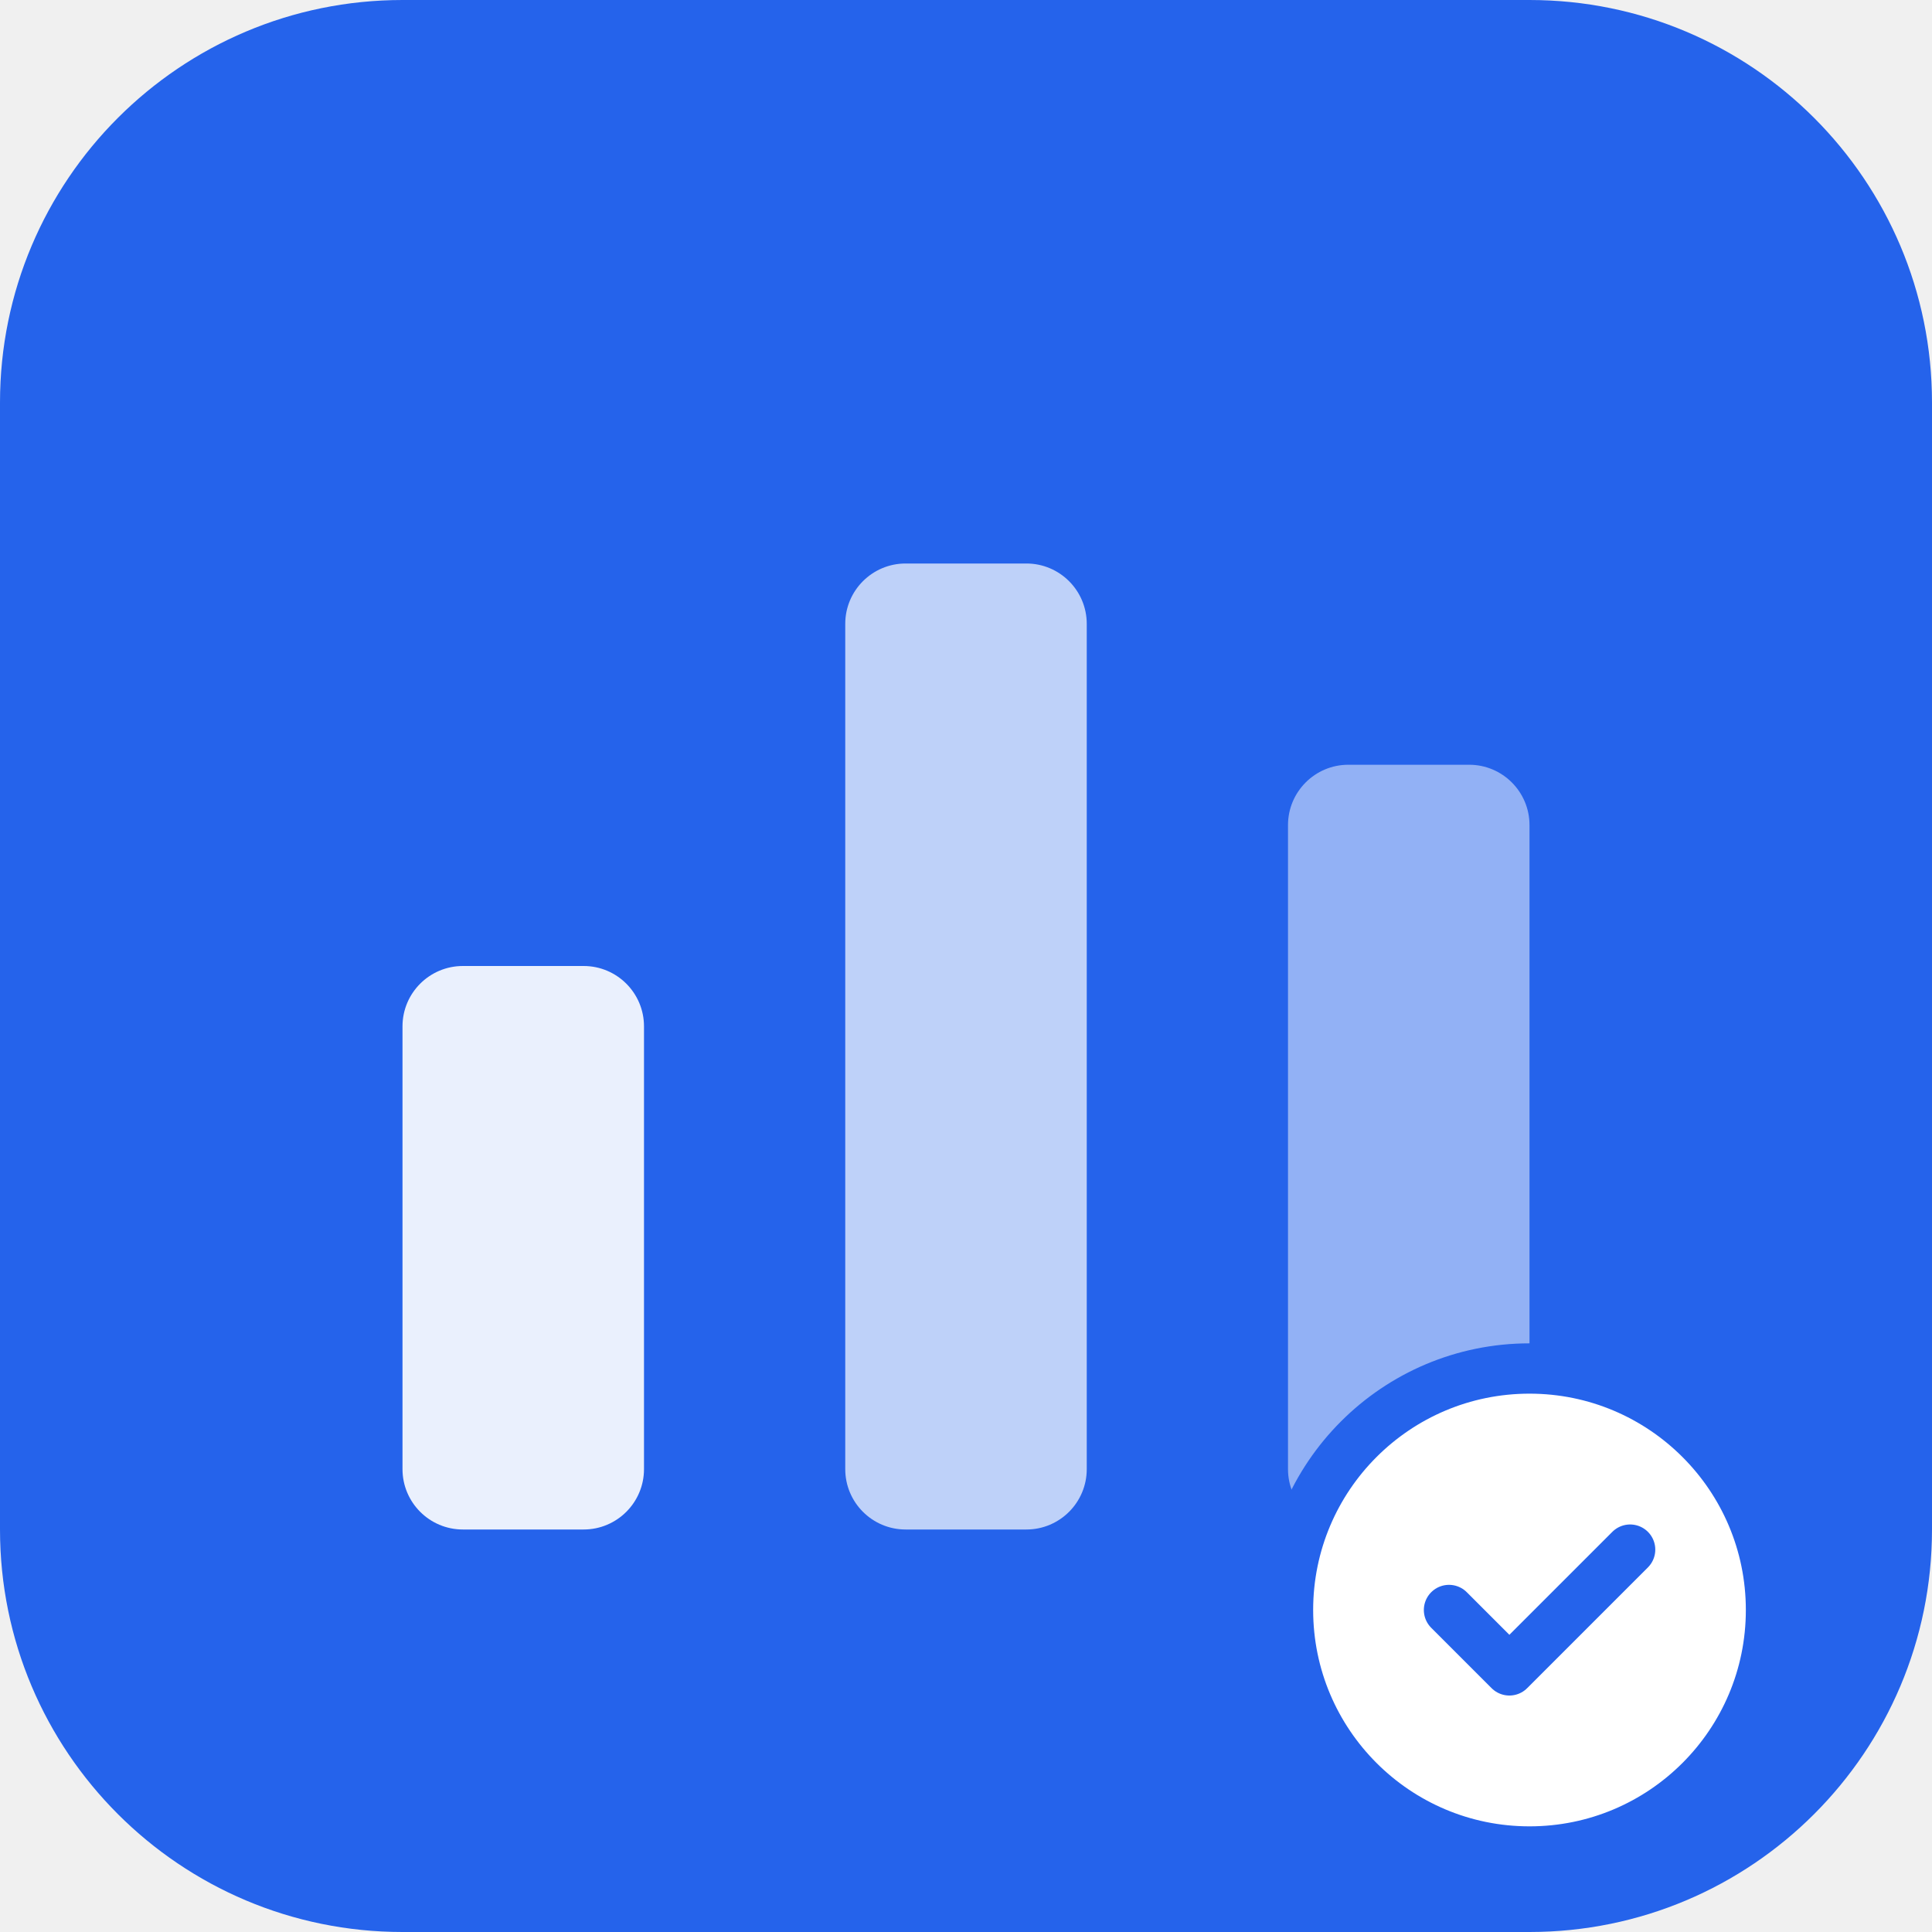
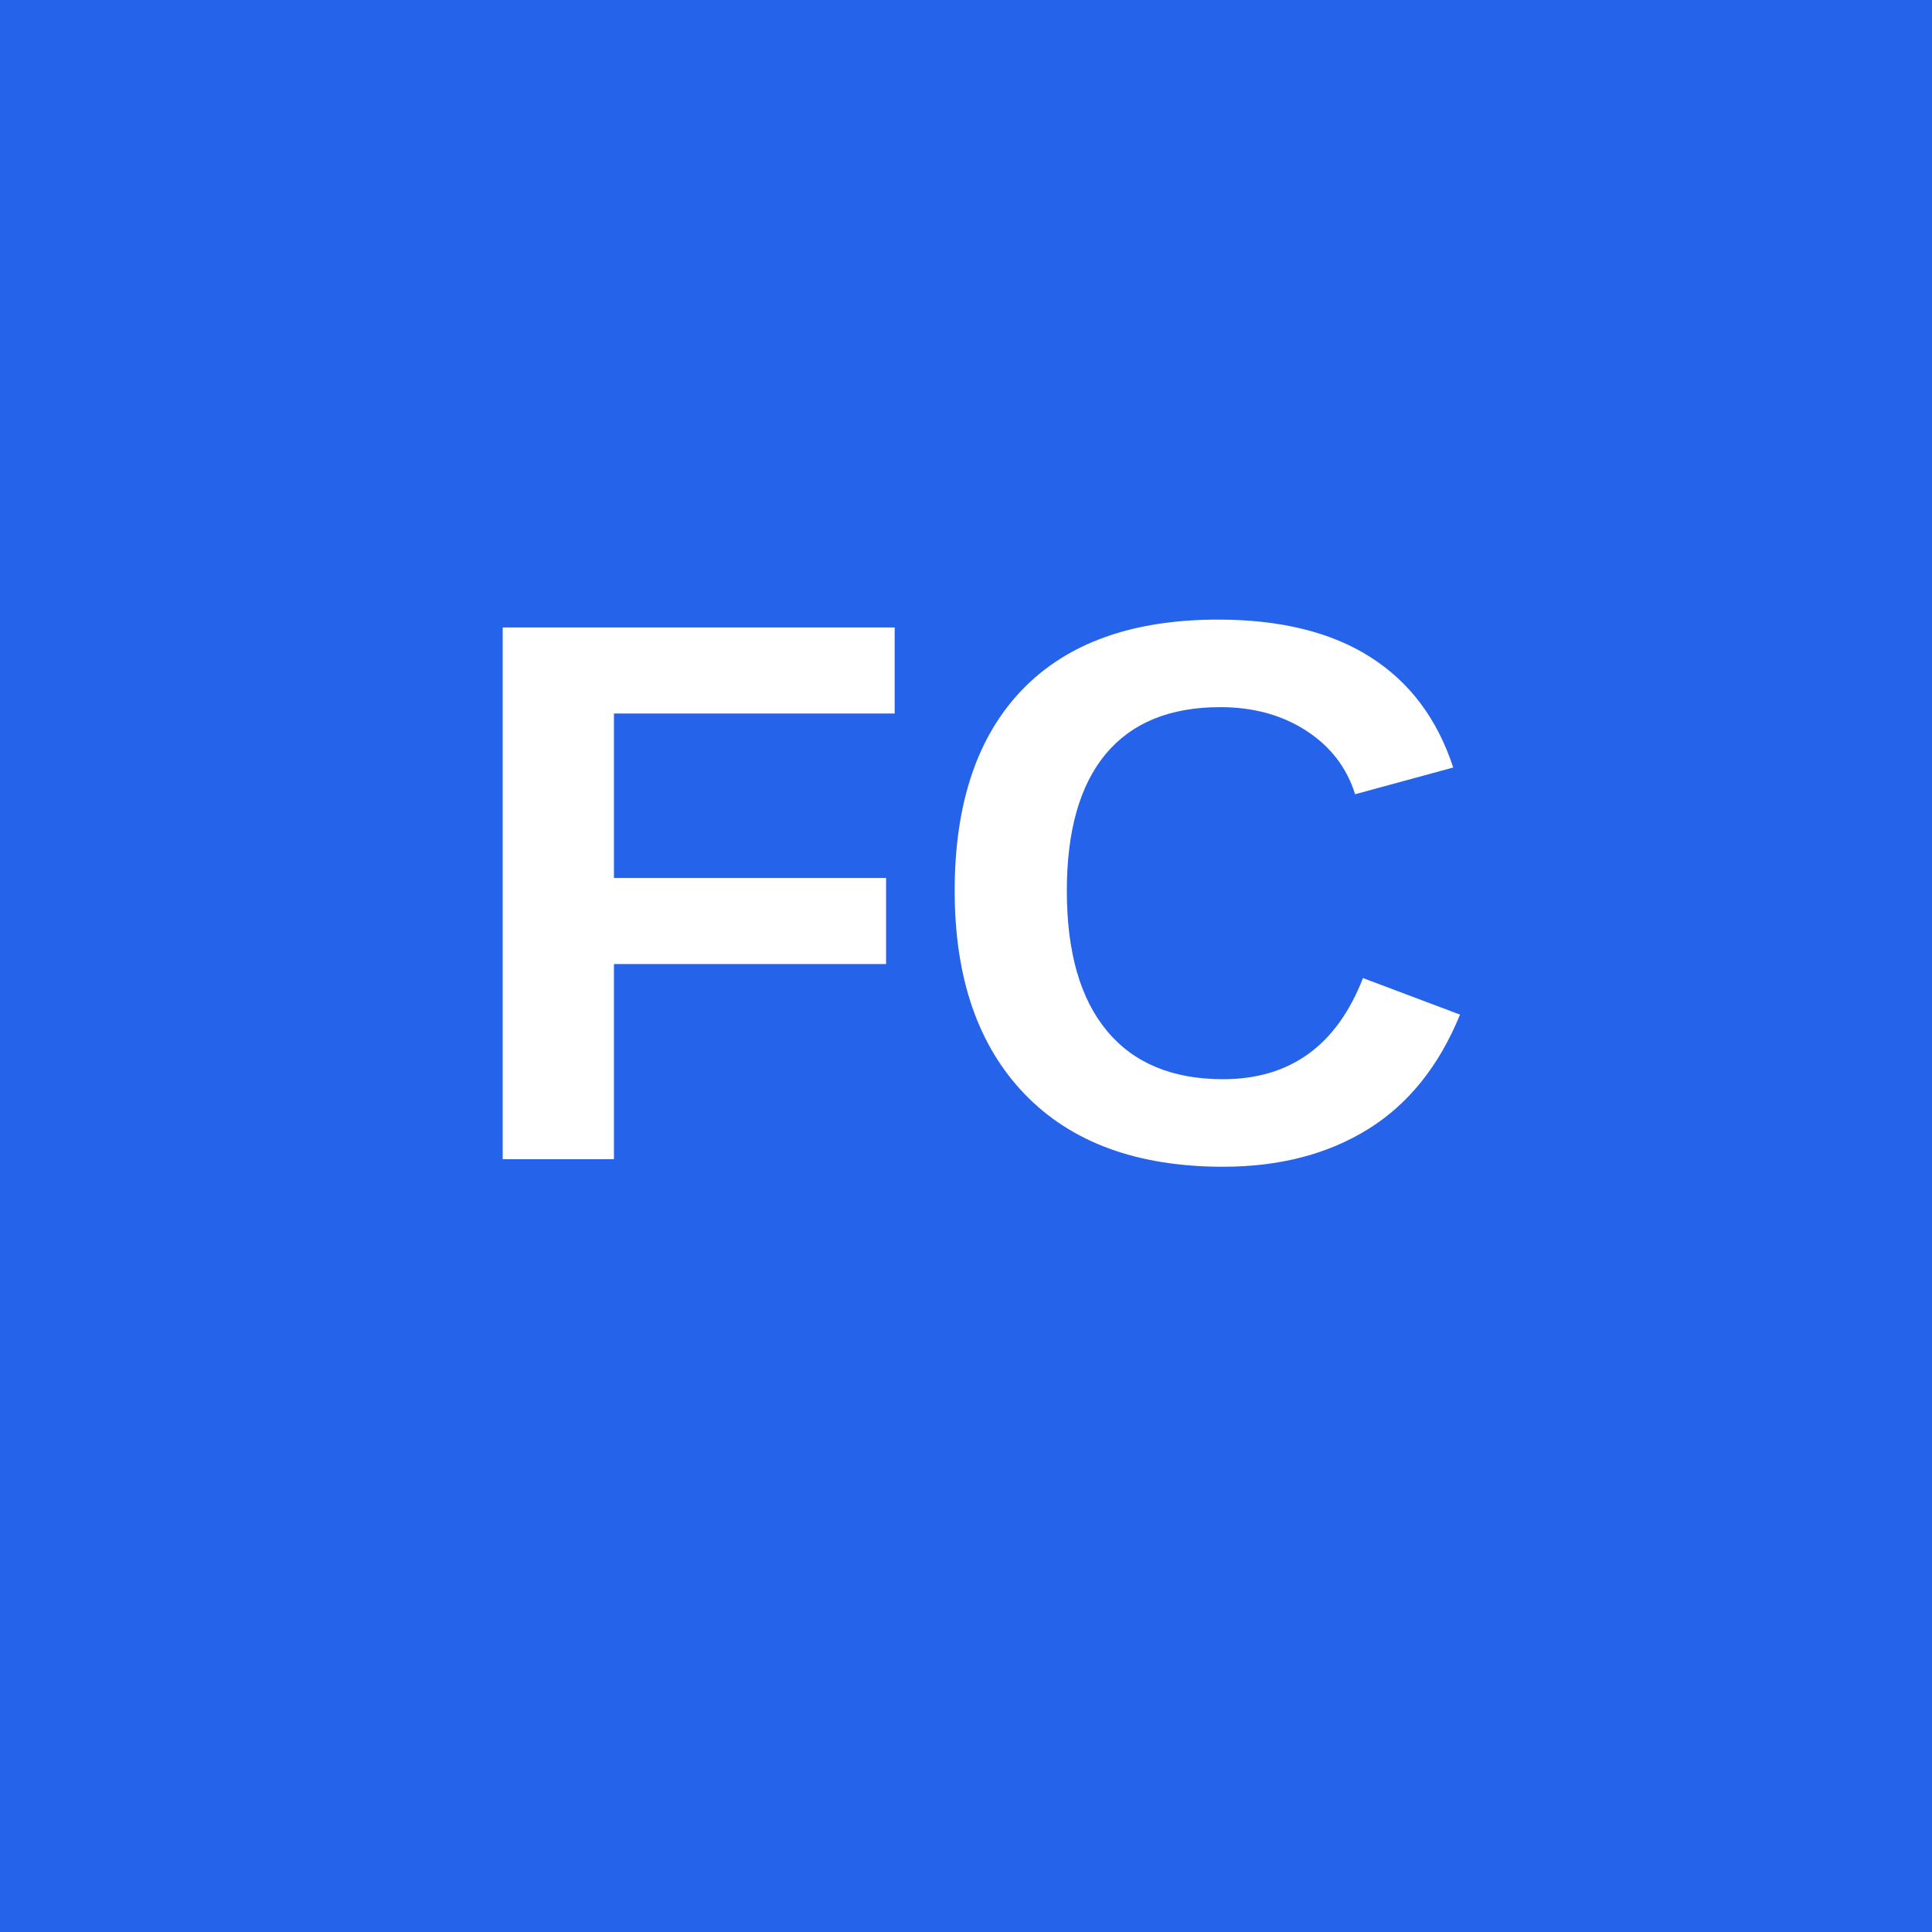
- <svg xmlns="http://www.w3.org/2000/svg" viewBox="0 0 192 192" fill="none">
-   <rect width="192" height="192" rx="40" fill="#2563eb" />
-   <rect x="40" y="96" width="24" height="56" rx="6" fill="white" opacity="0.9" />
-   <rect x="84" y="56" width="24" height="96" rx="6" fill="white" opacity="0.7" />
-   <rect x="128" y="76" width="24" height="76" rx="6" fill="white" opacity="0.5" />
-   <circle cx="152" cy="160" r="24" fill="white" stroke="#2563eb" stroke-width="5" />
-   <path d="M144 160l6 6 12-12" stroke="#2563eb" stroke-width="5" stroke-linecap="round" stroke-linejoin="round" fill="none" />
+ <svg xmlns="http://www.w3.org/2000/svg" viewBox="0 0 200 200">
+   <rect width="200" height="200" fill="#2563eb" />
+   <text x="100" y="120" font-family="Arial, sans-serif" font-size="80" font-weight="bold" text-anchor="middle" fill="white">FC</text>
</svg>
